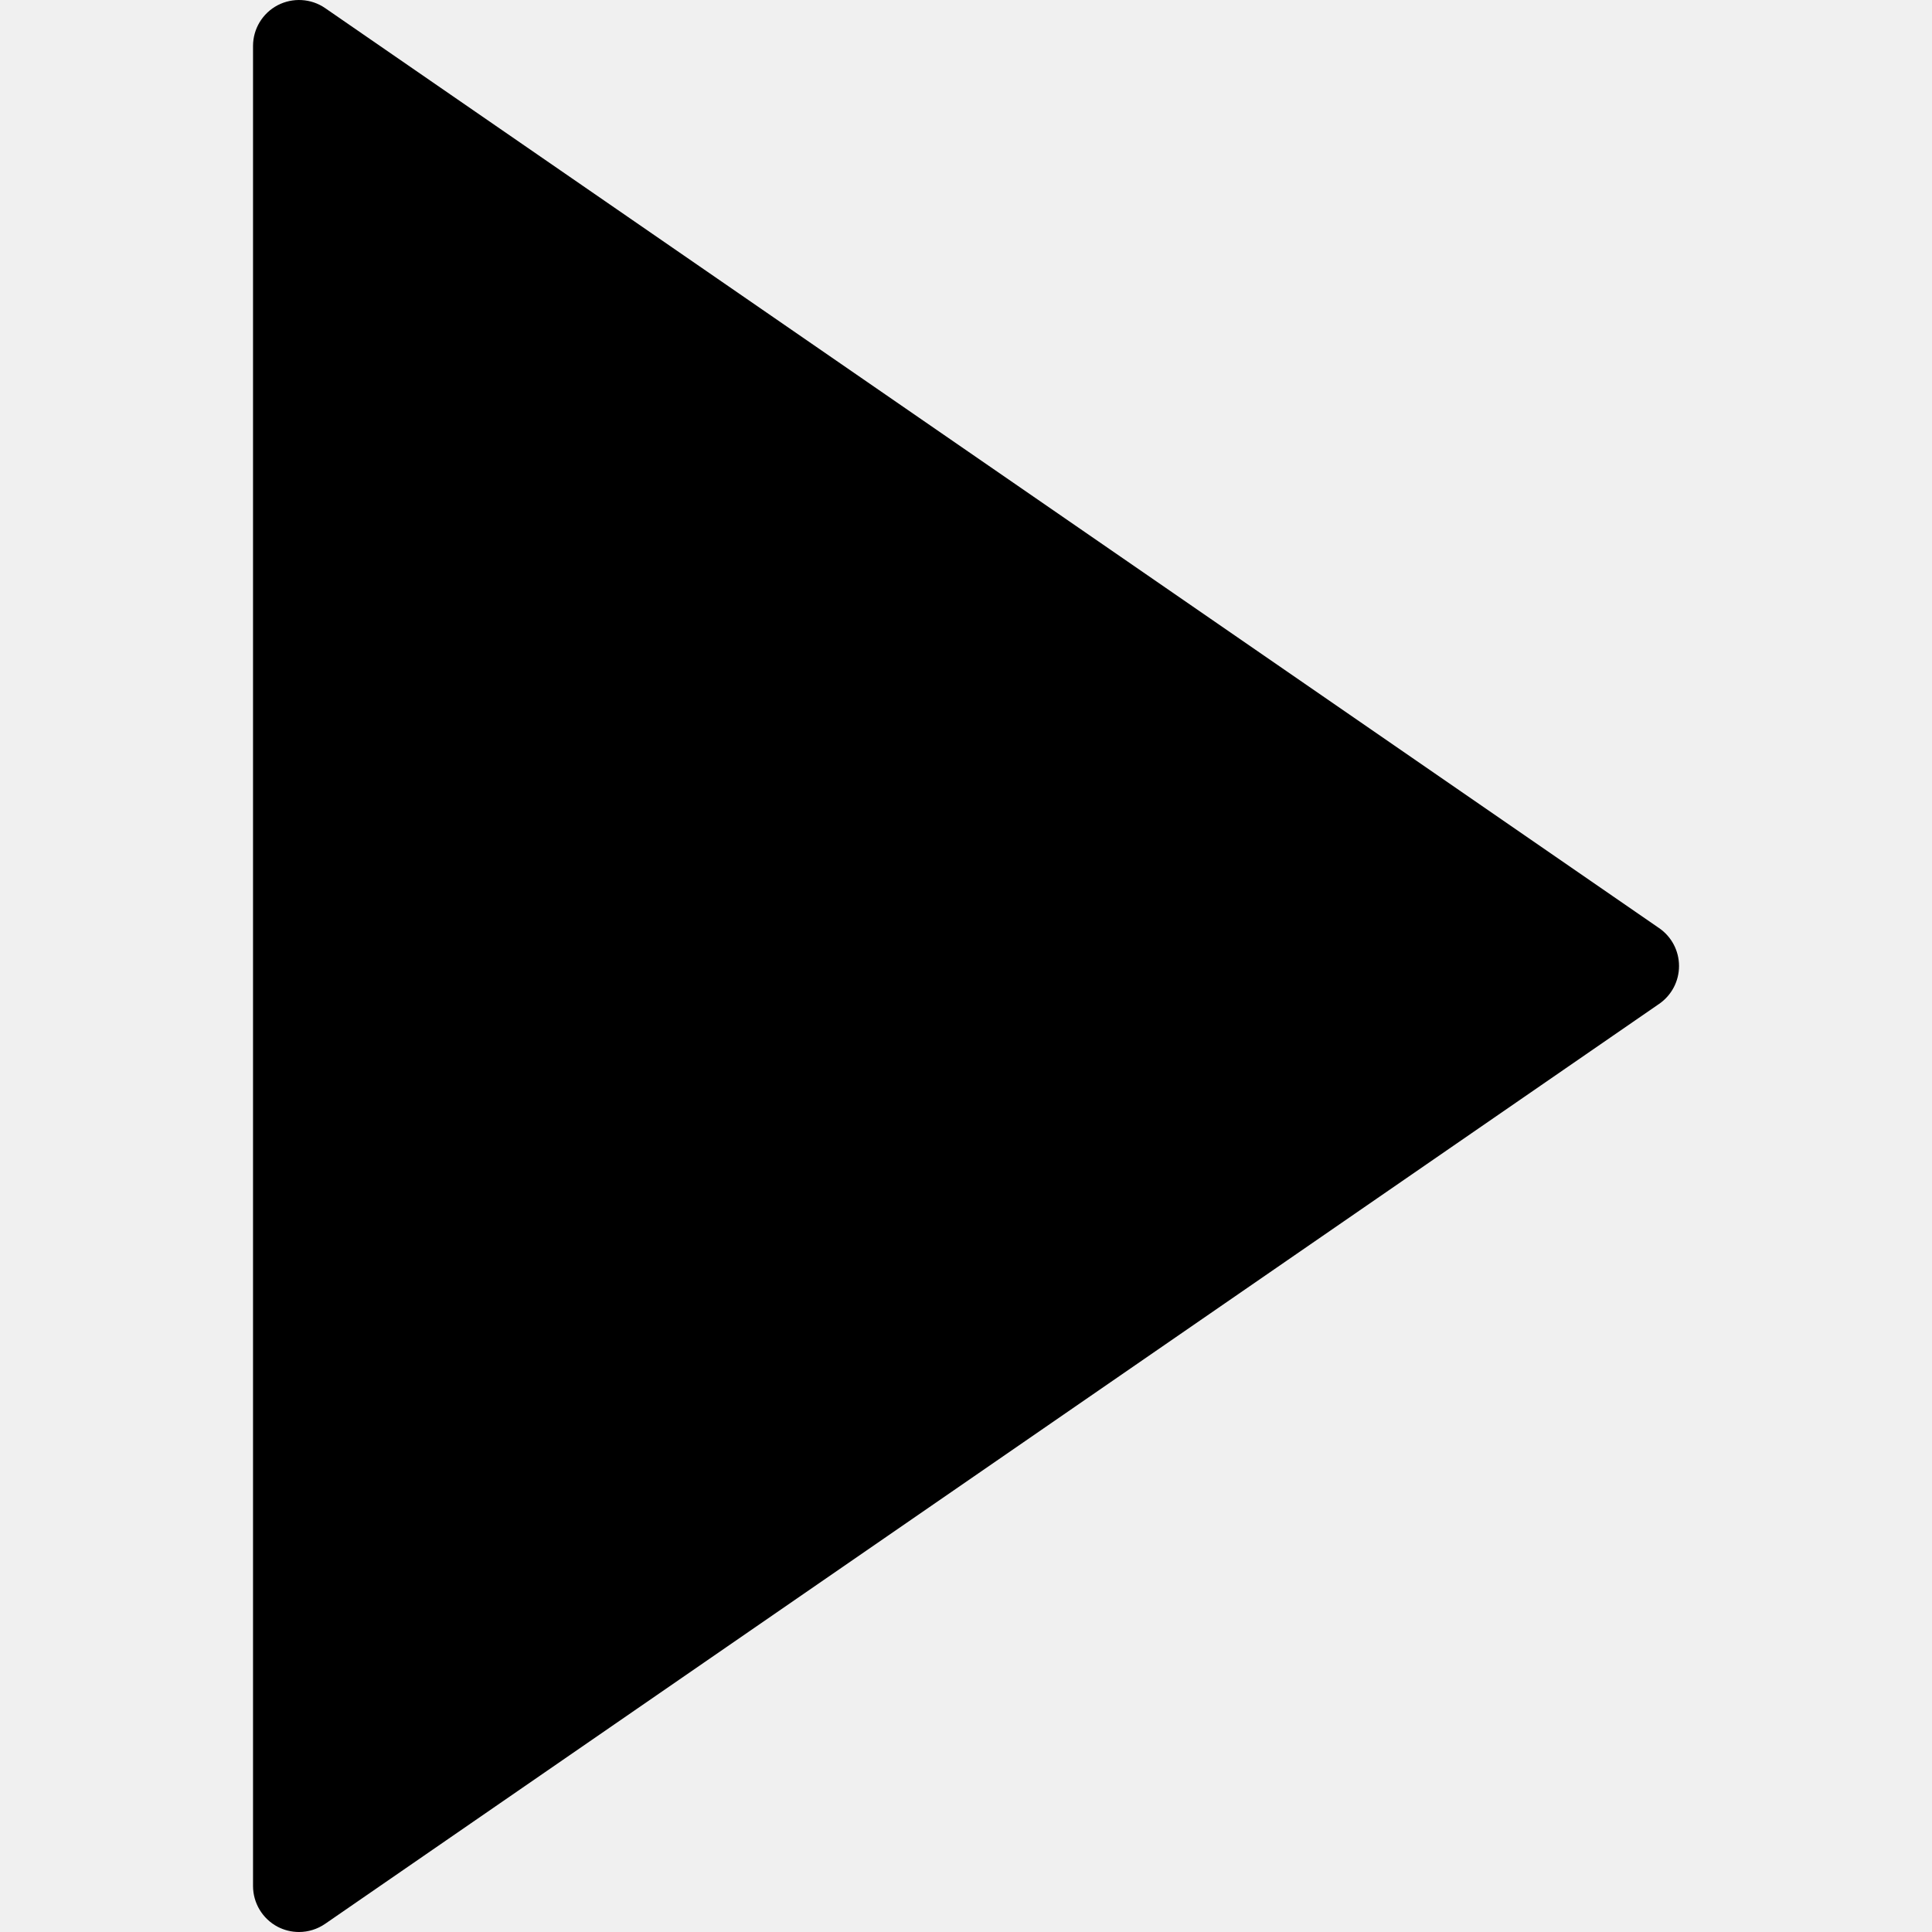
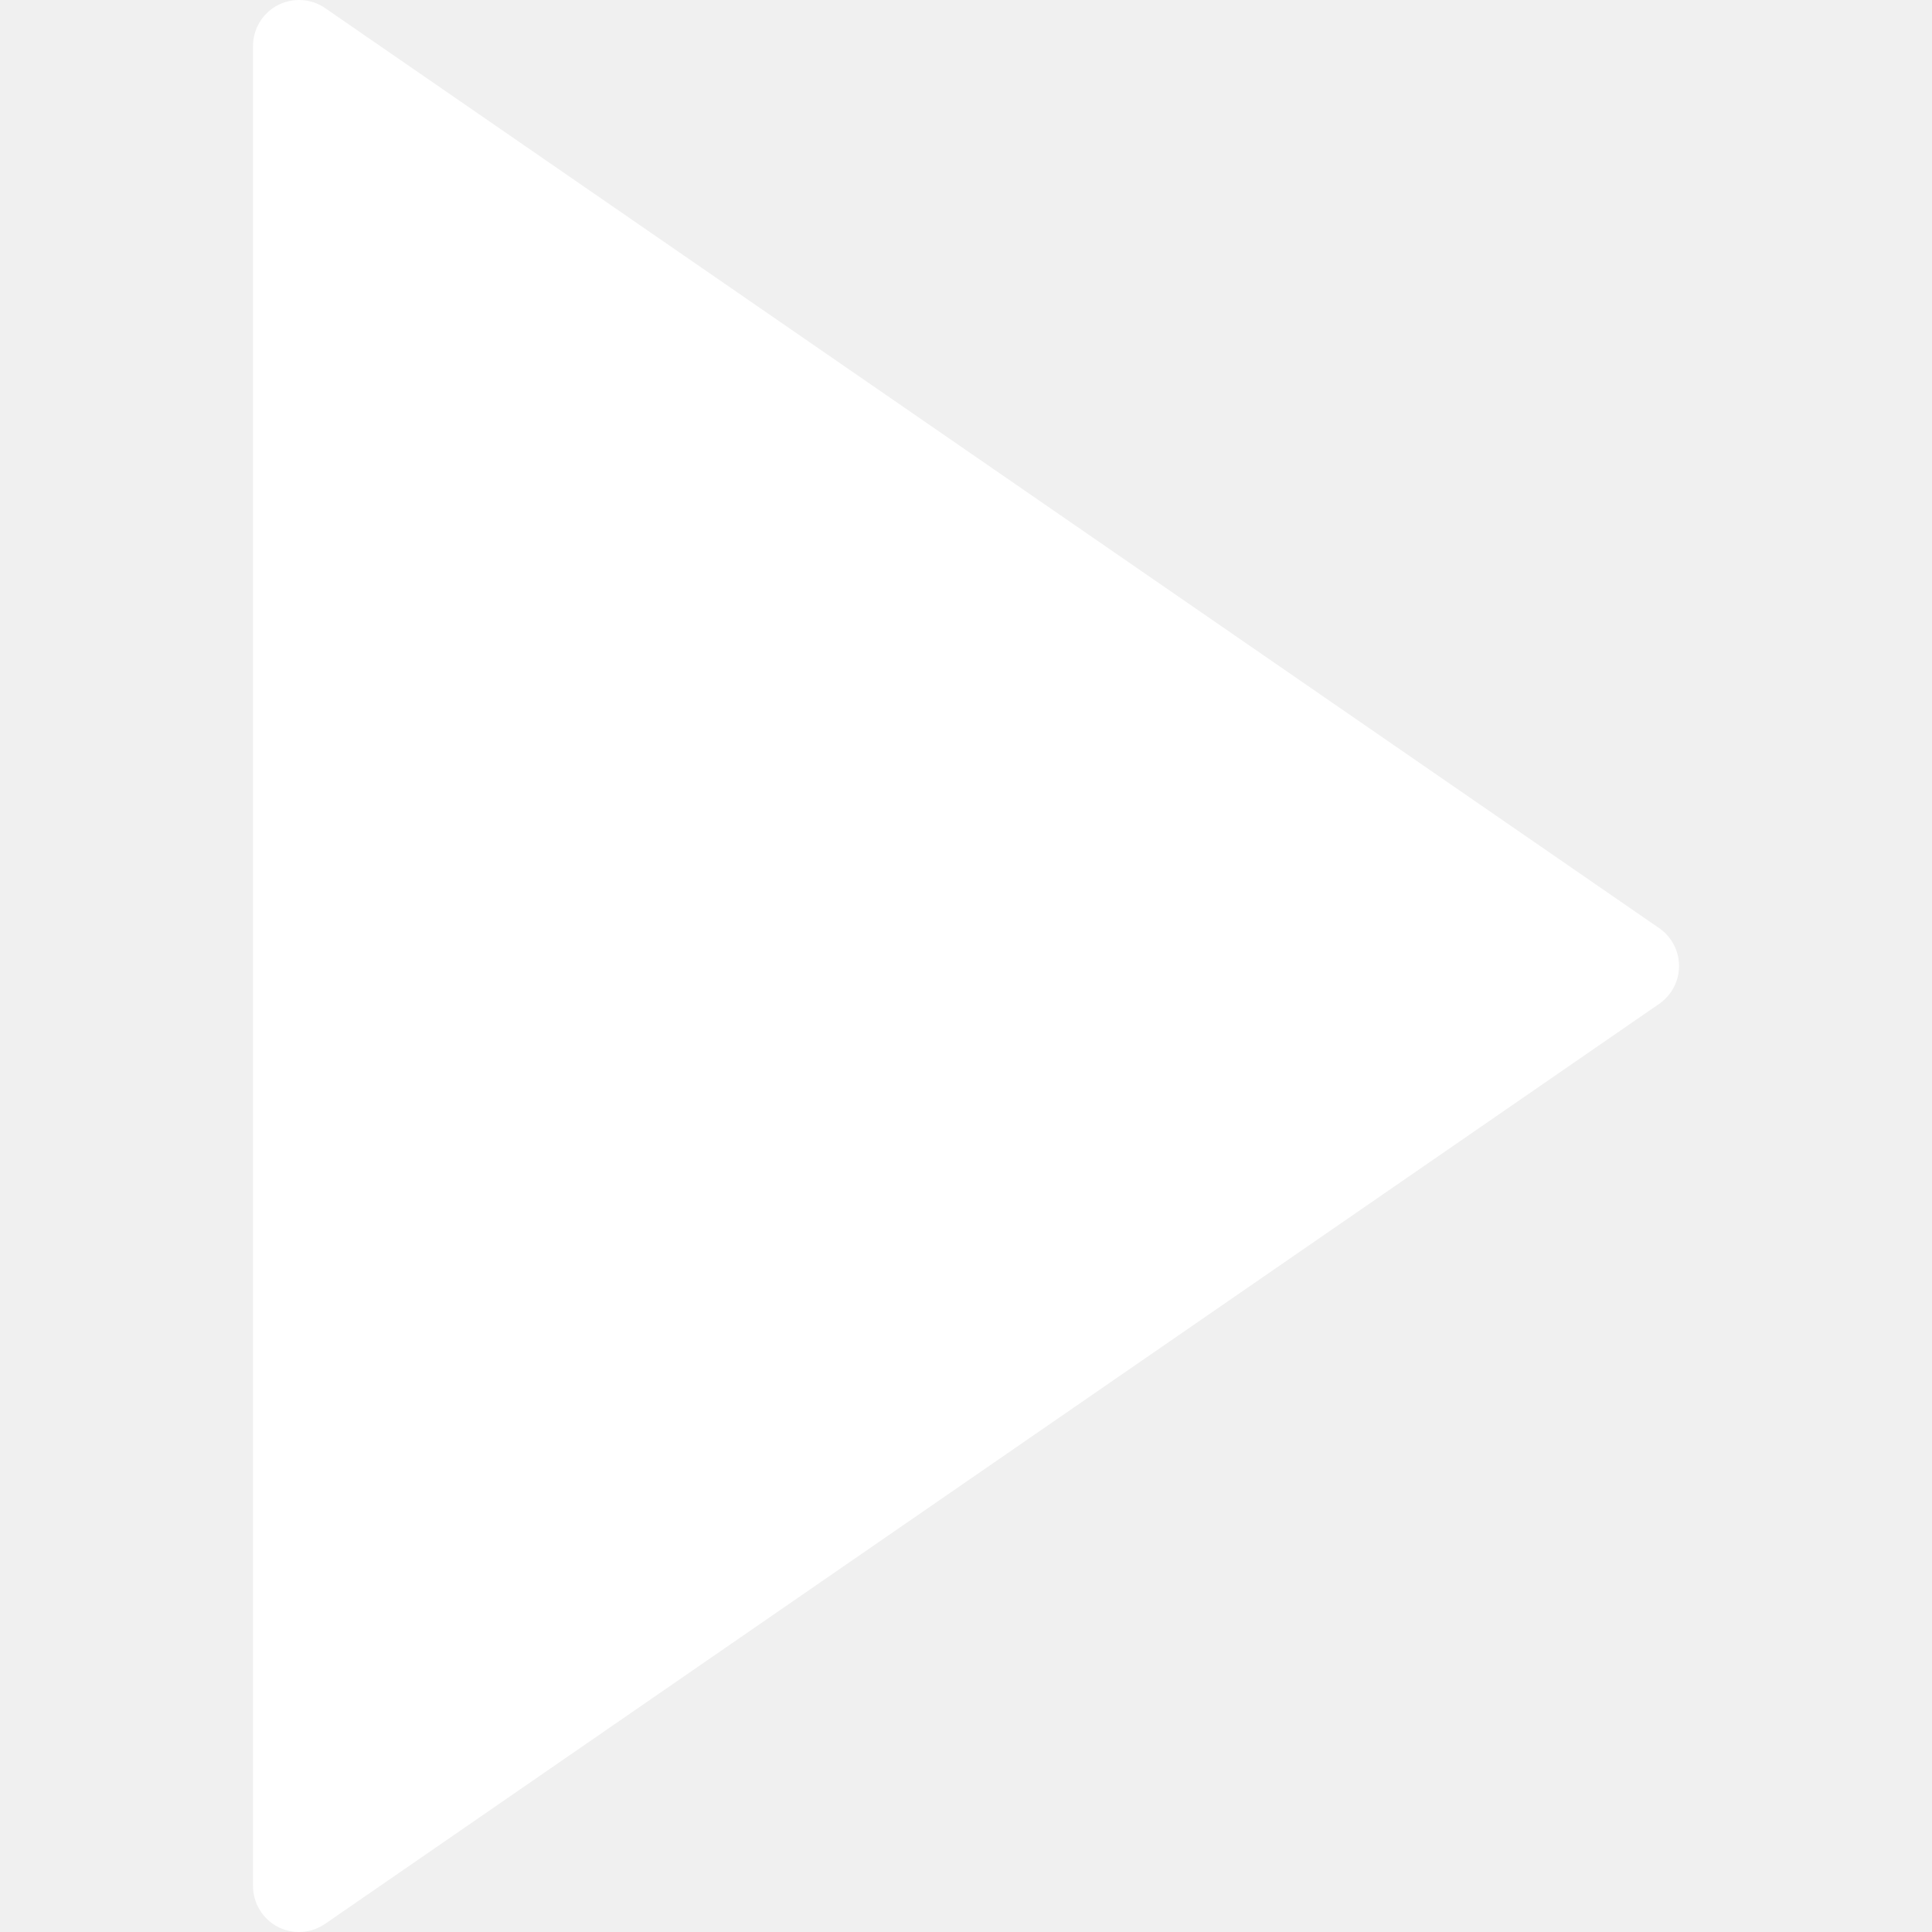
<svg xmlns="http://www.w3.org/2000/svg" width="32" height="32" viewBox="0 0 32 32" fill="none">
  <g clip-path="url(#clip0)">
-     <path d="M27.481 15.373L5.385 0.134C5.151 -0.027 4.848 -0.043 4.598 0.087C4.348 0.219 4.191 0.478 4.191 0.761V31.238C4.191 31.521 4.348 31.781 4.598 31.913C4.709 31.971 4.831 32 4.952 32C5.104 32 5.255 31.954 5.385 31.865L27.481 16.627C27.688 16.484 27.81 16.25 27.81 16C27.81 15.749 27.687 15.515 27.481 15.373Z" fill="black" />
+     <path d="M27.481 15.373L5.385 0.134C5.151 -0.027 4.848 -0.043 4.598 0.087C4.348 0.219 4.191 0.478 4.191 0.761V31.238C4.191 31.521 4.348 31.781 4.598 31.913C4.709 31.971 4.831 32 4.952 32C5.104 32 5.255 31.954 5.385 31.865L27.481 16.627C27.688 16.484 27.81 16.25 27.81 16C27.81 15.749 27.687 15.515 27.481 15.373Z" fill="white" />
  </g>
  <defs>
    <clipPath id="clip0">
      <rect width="32" height="32" fill="white" />
    </clipPath>
  </defs>
</svg>
